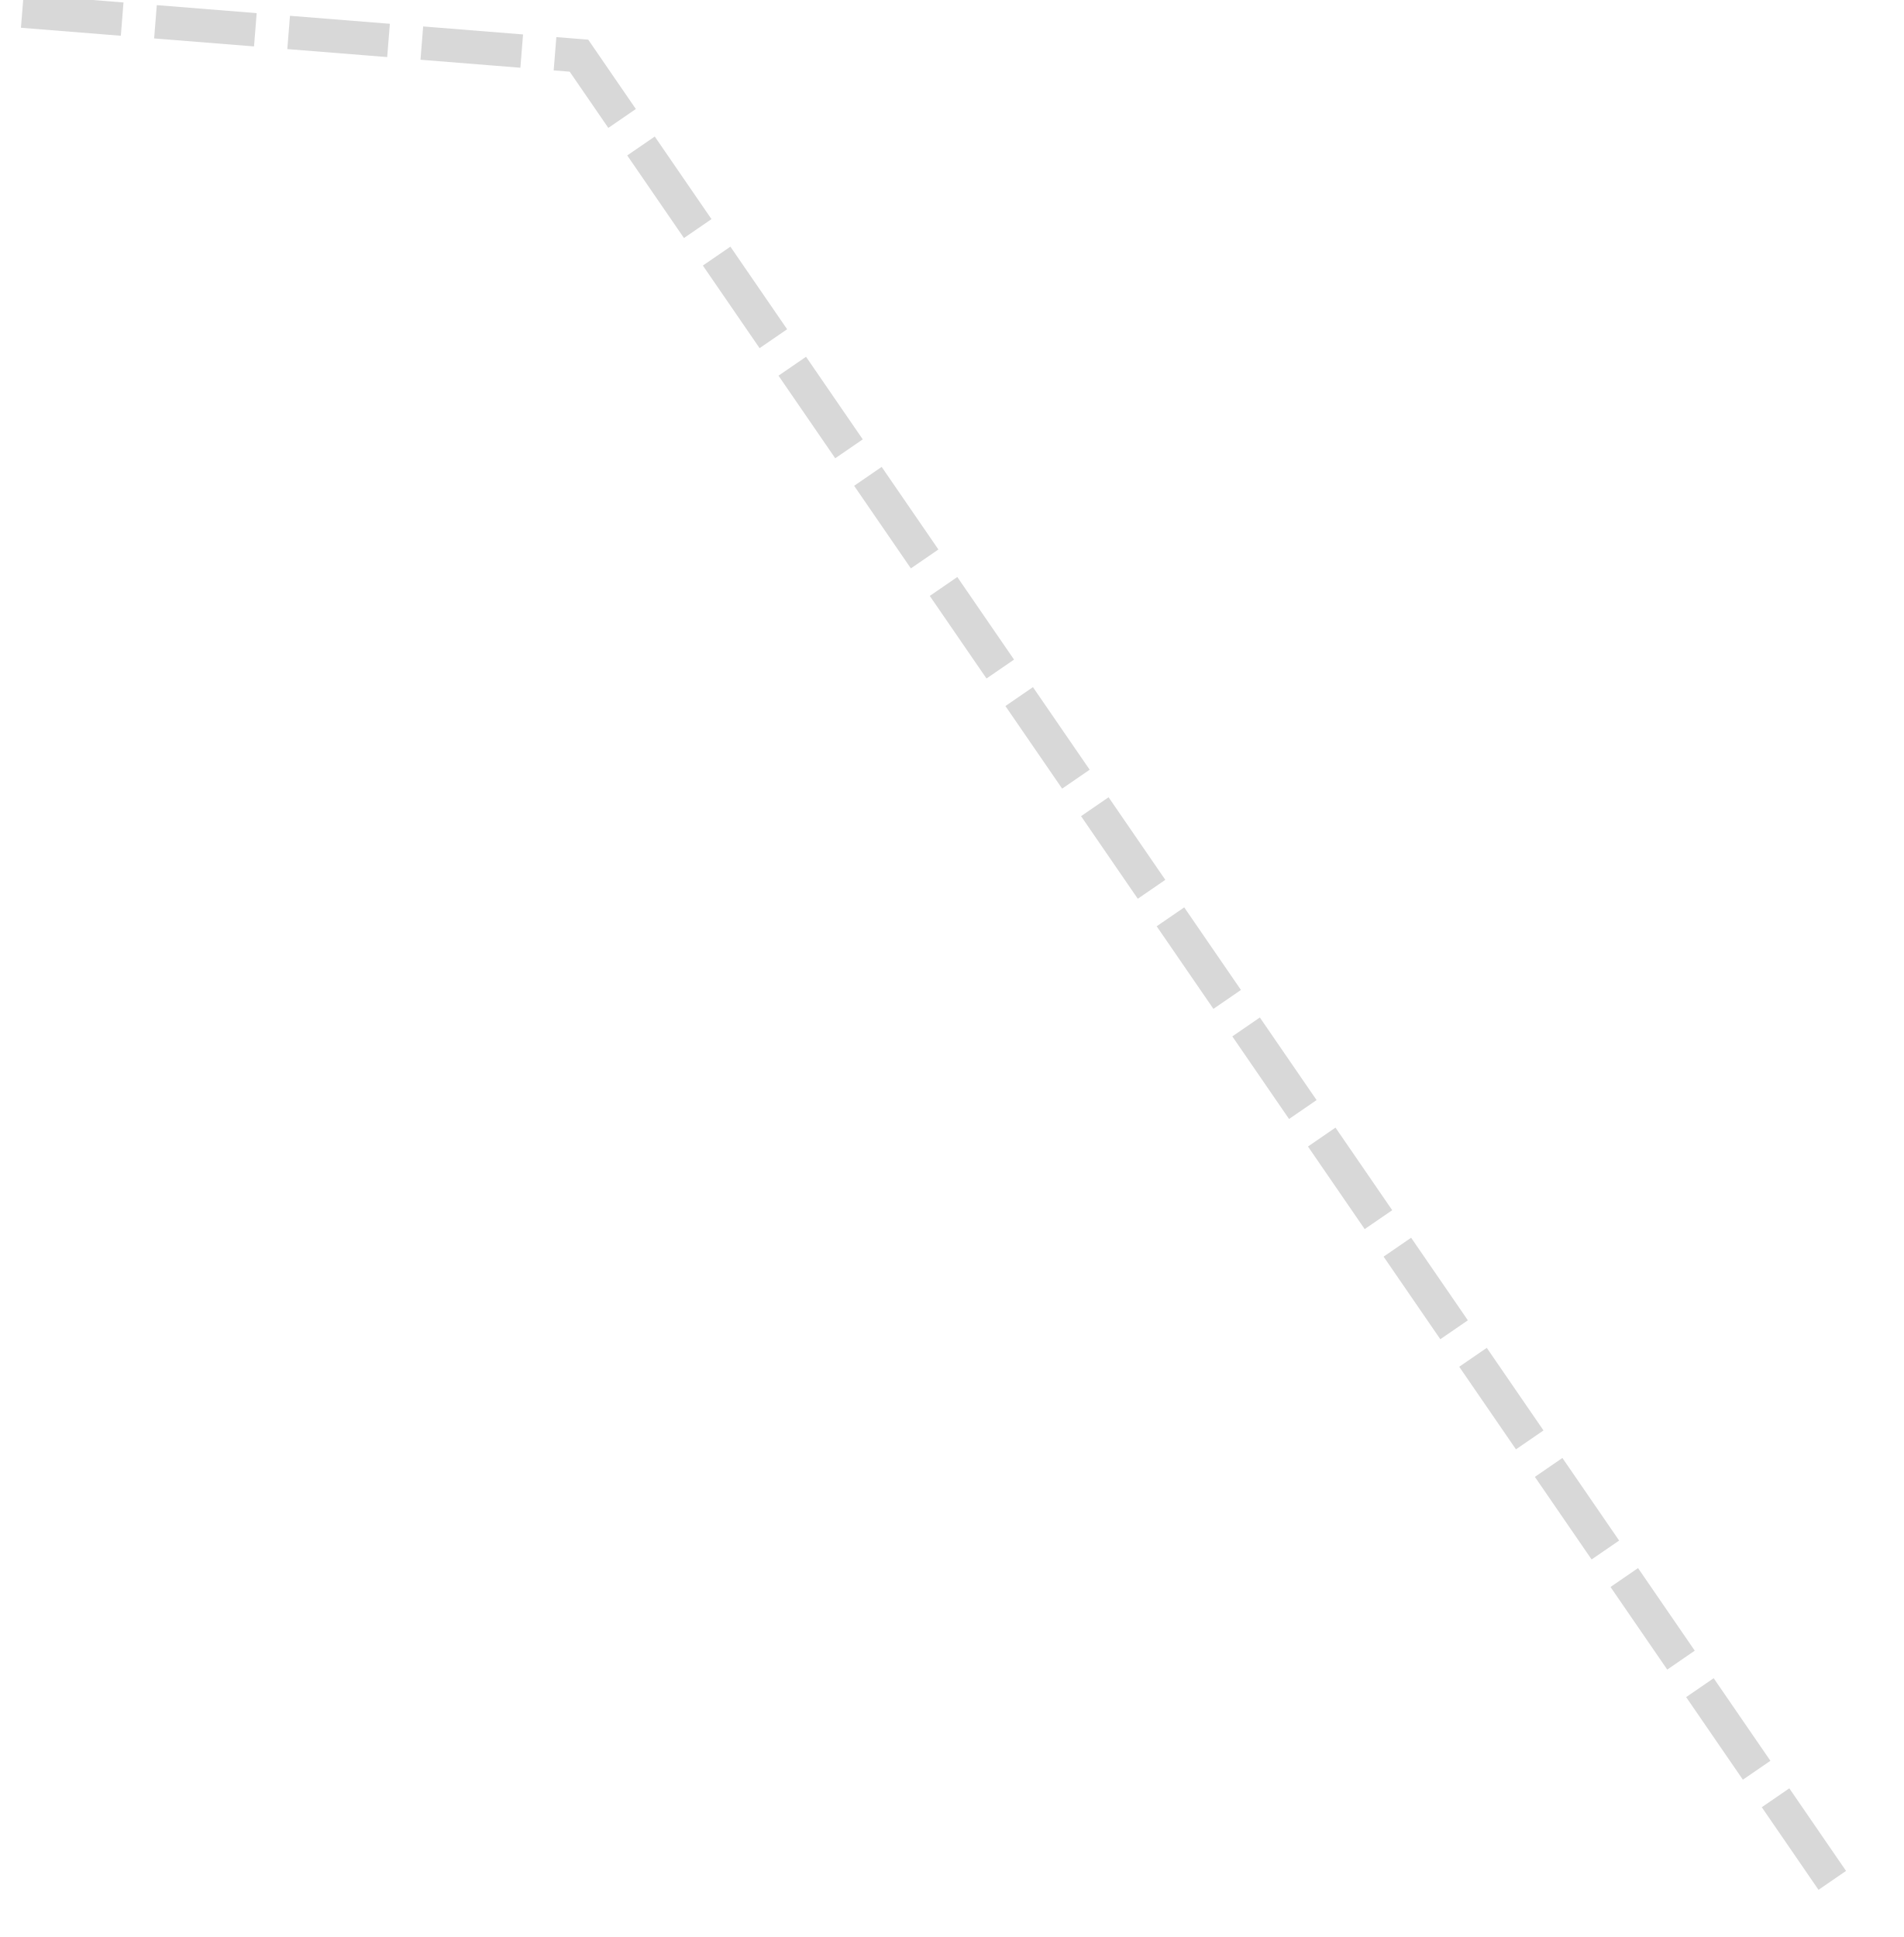
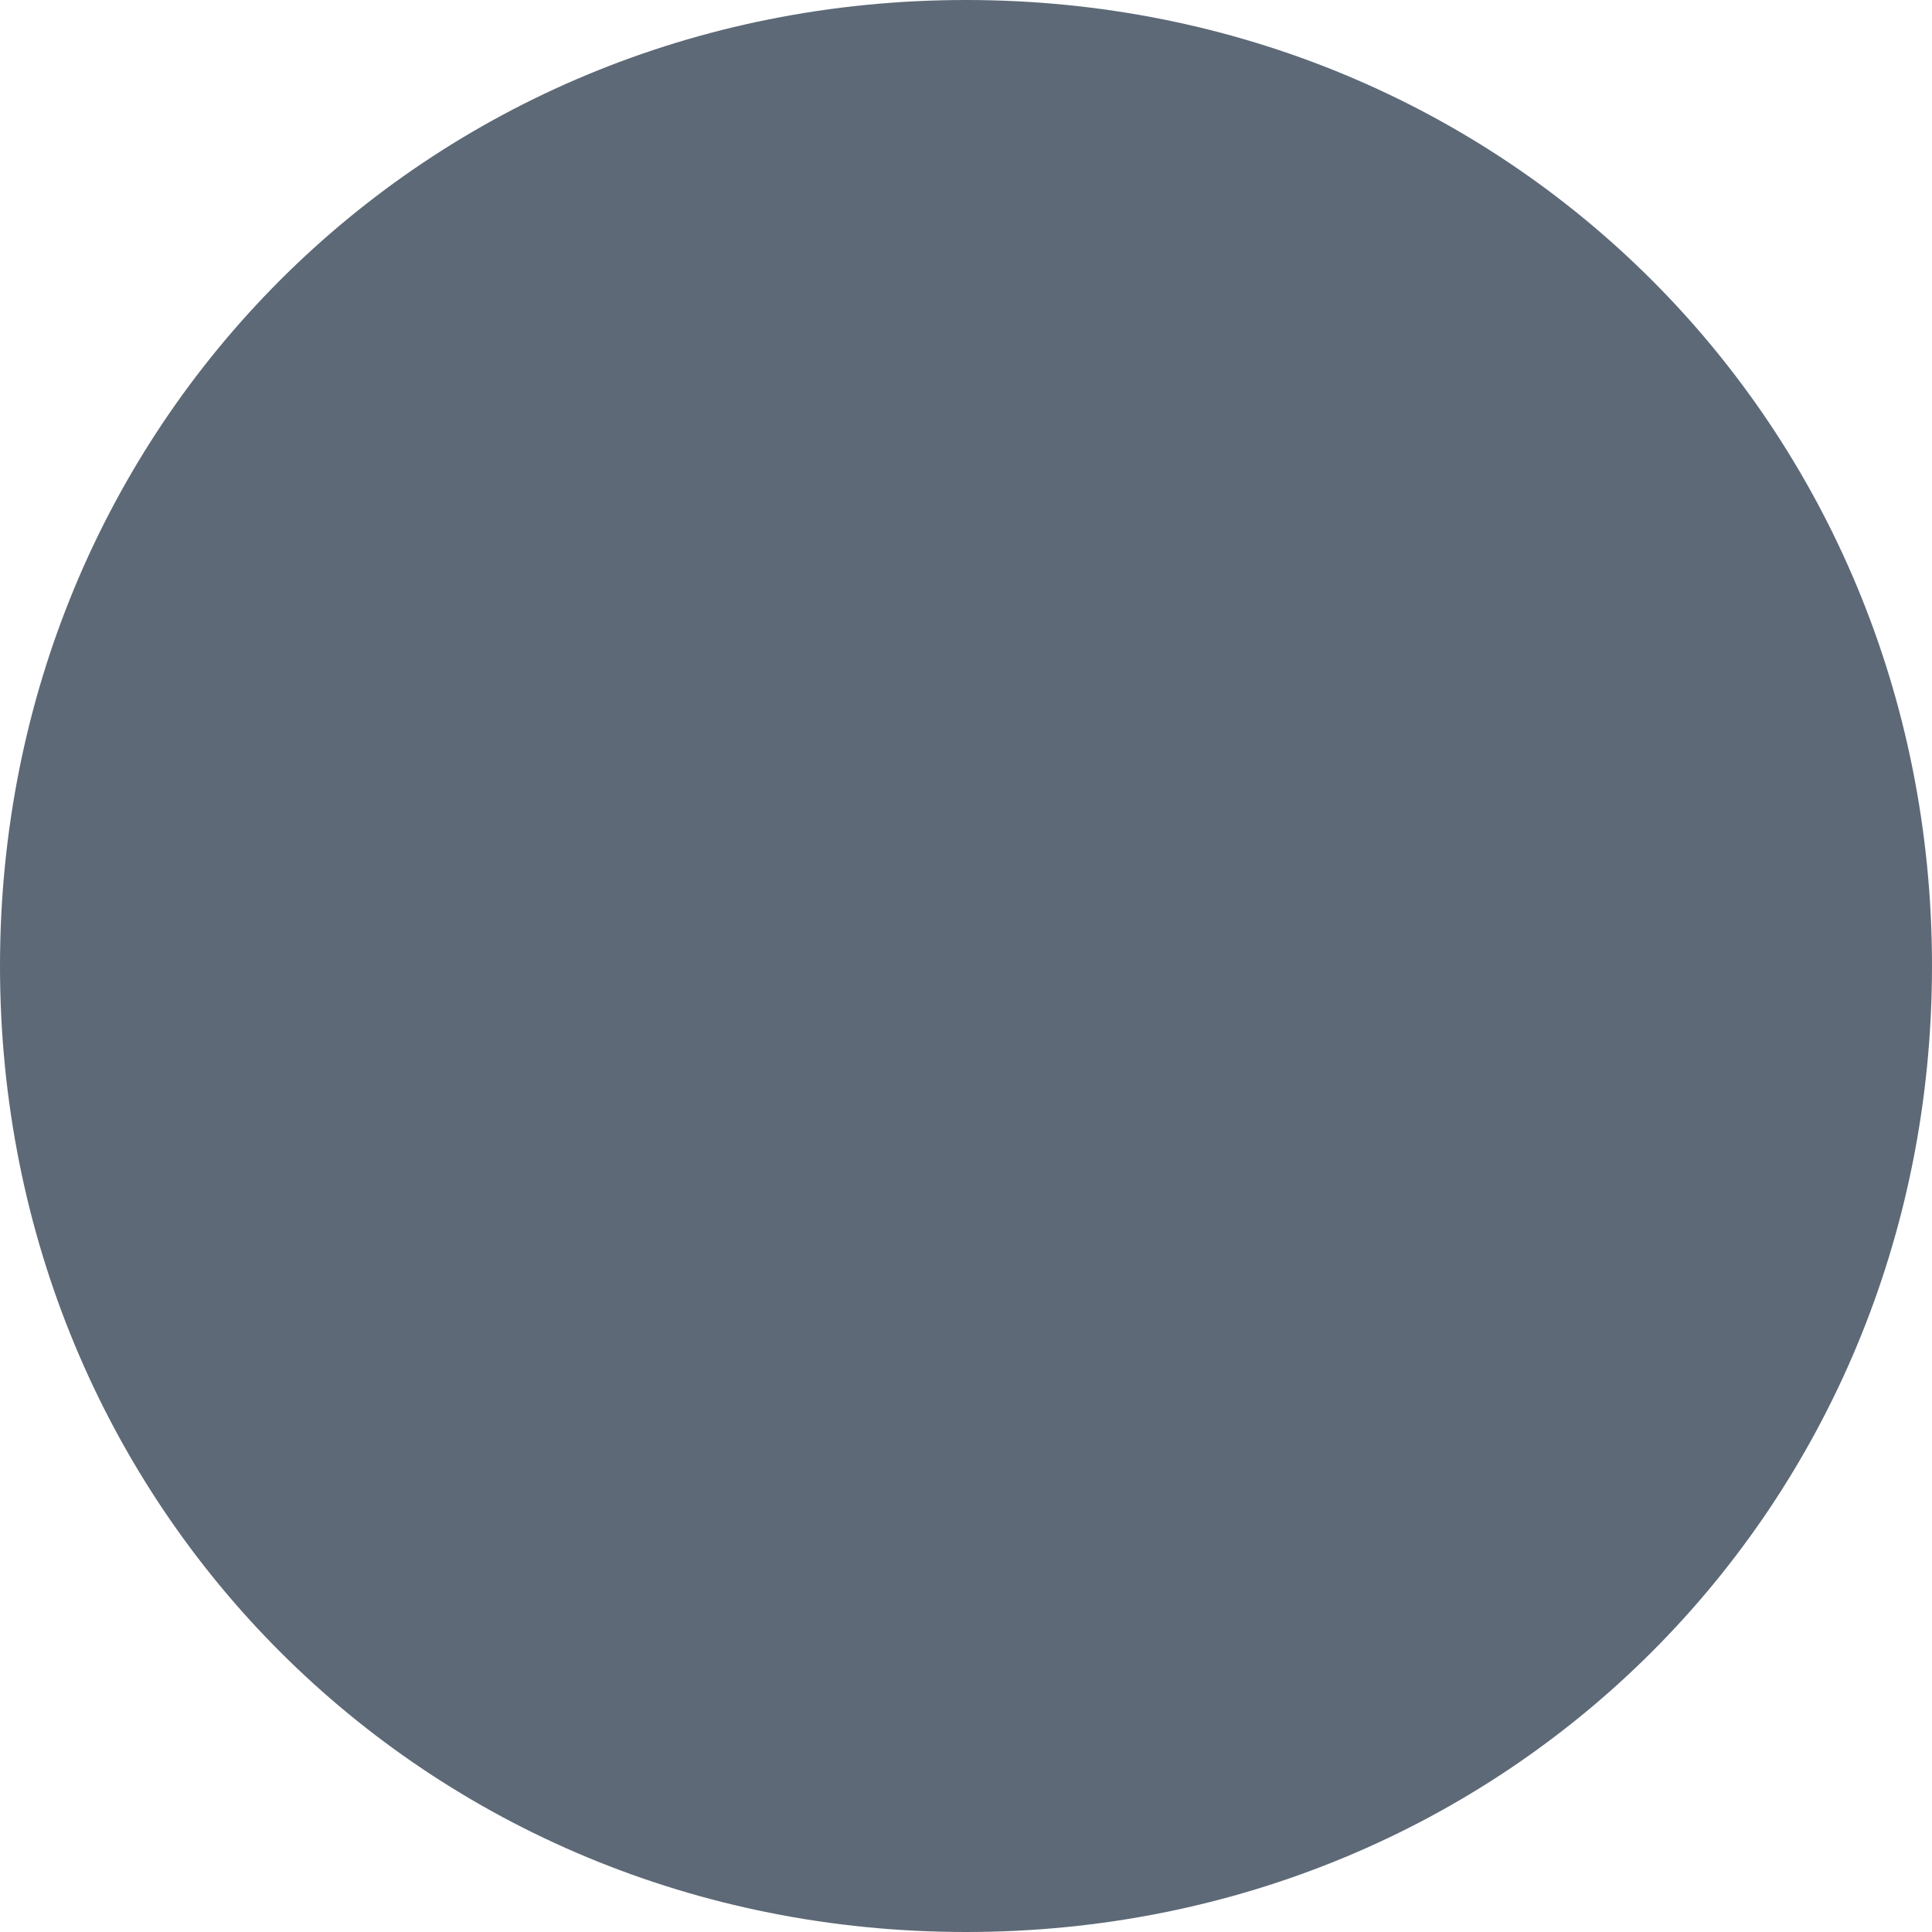
- <svg xmlns="http://www.w3.org/2000/svg" version="1.1" width="57px" height="58px">
-   <g transform="matrix(1 0 0 1 -1035 -2640 )">
-     <path d="M 0.667 0.333  L 17.333 1.667  L 55.333 57  " stroke-width="1" stroke-dasharray="3,1" stroke="#d8d8d8" fill="none" transform="matrix(1 0 0 1 1035 2640 )" />
+ <svg xmlns="http://www.w3.org/2000/svg" version="1.1" width="8px" height="8px">
+   <g transform="matrix(1 0 0 1 -1026 -2712 )">
+     <path d="M 1030 2712  C 1032.24 2712  1034 2713.76  1034 2716  C 1034 2718.24  1032.24 2720  1030 2720  C 1027.76 2720  1026 2718.24  1026 2716  C 1026 2713.76  1027.76 2712  1030 2712  Z " fill-rule="nonzero" fill="#5d6977" stroke="none" />
  </g>
</svg>
